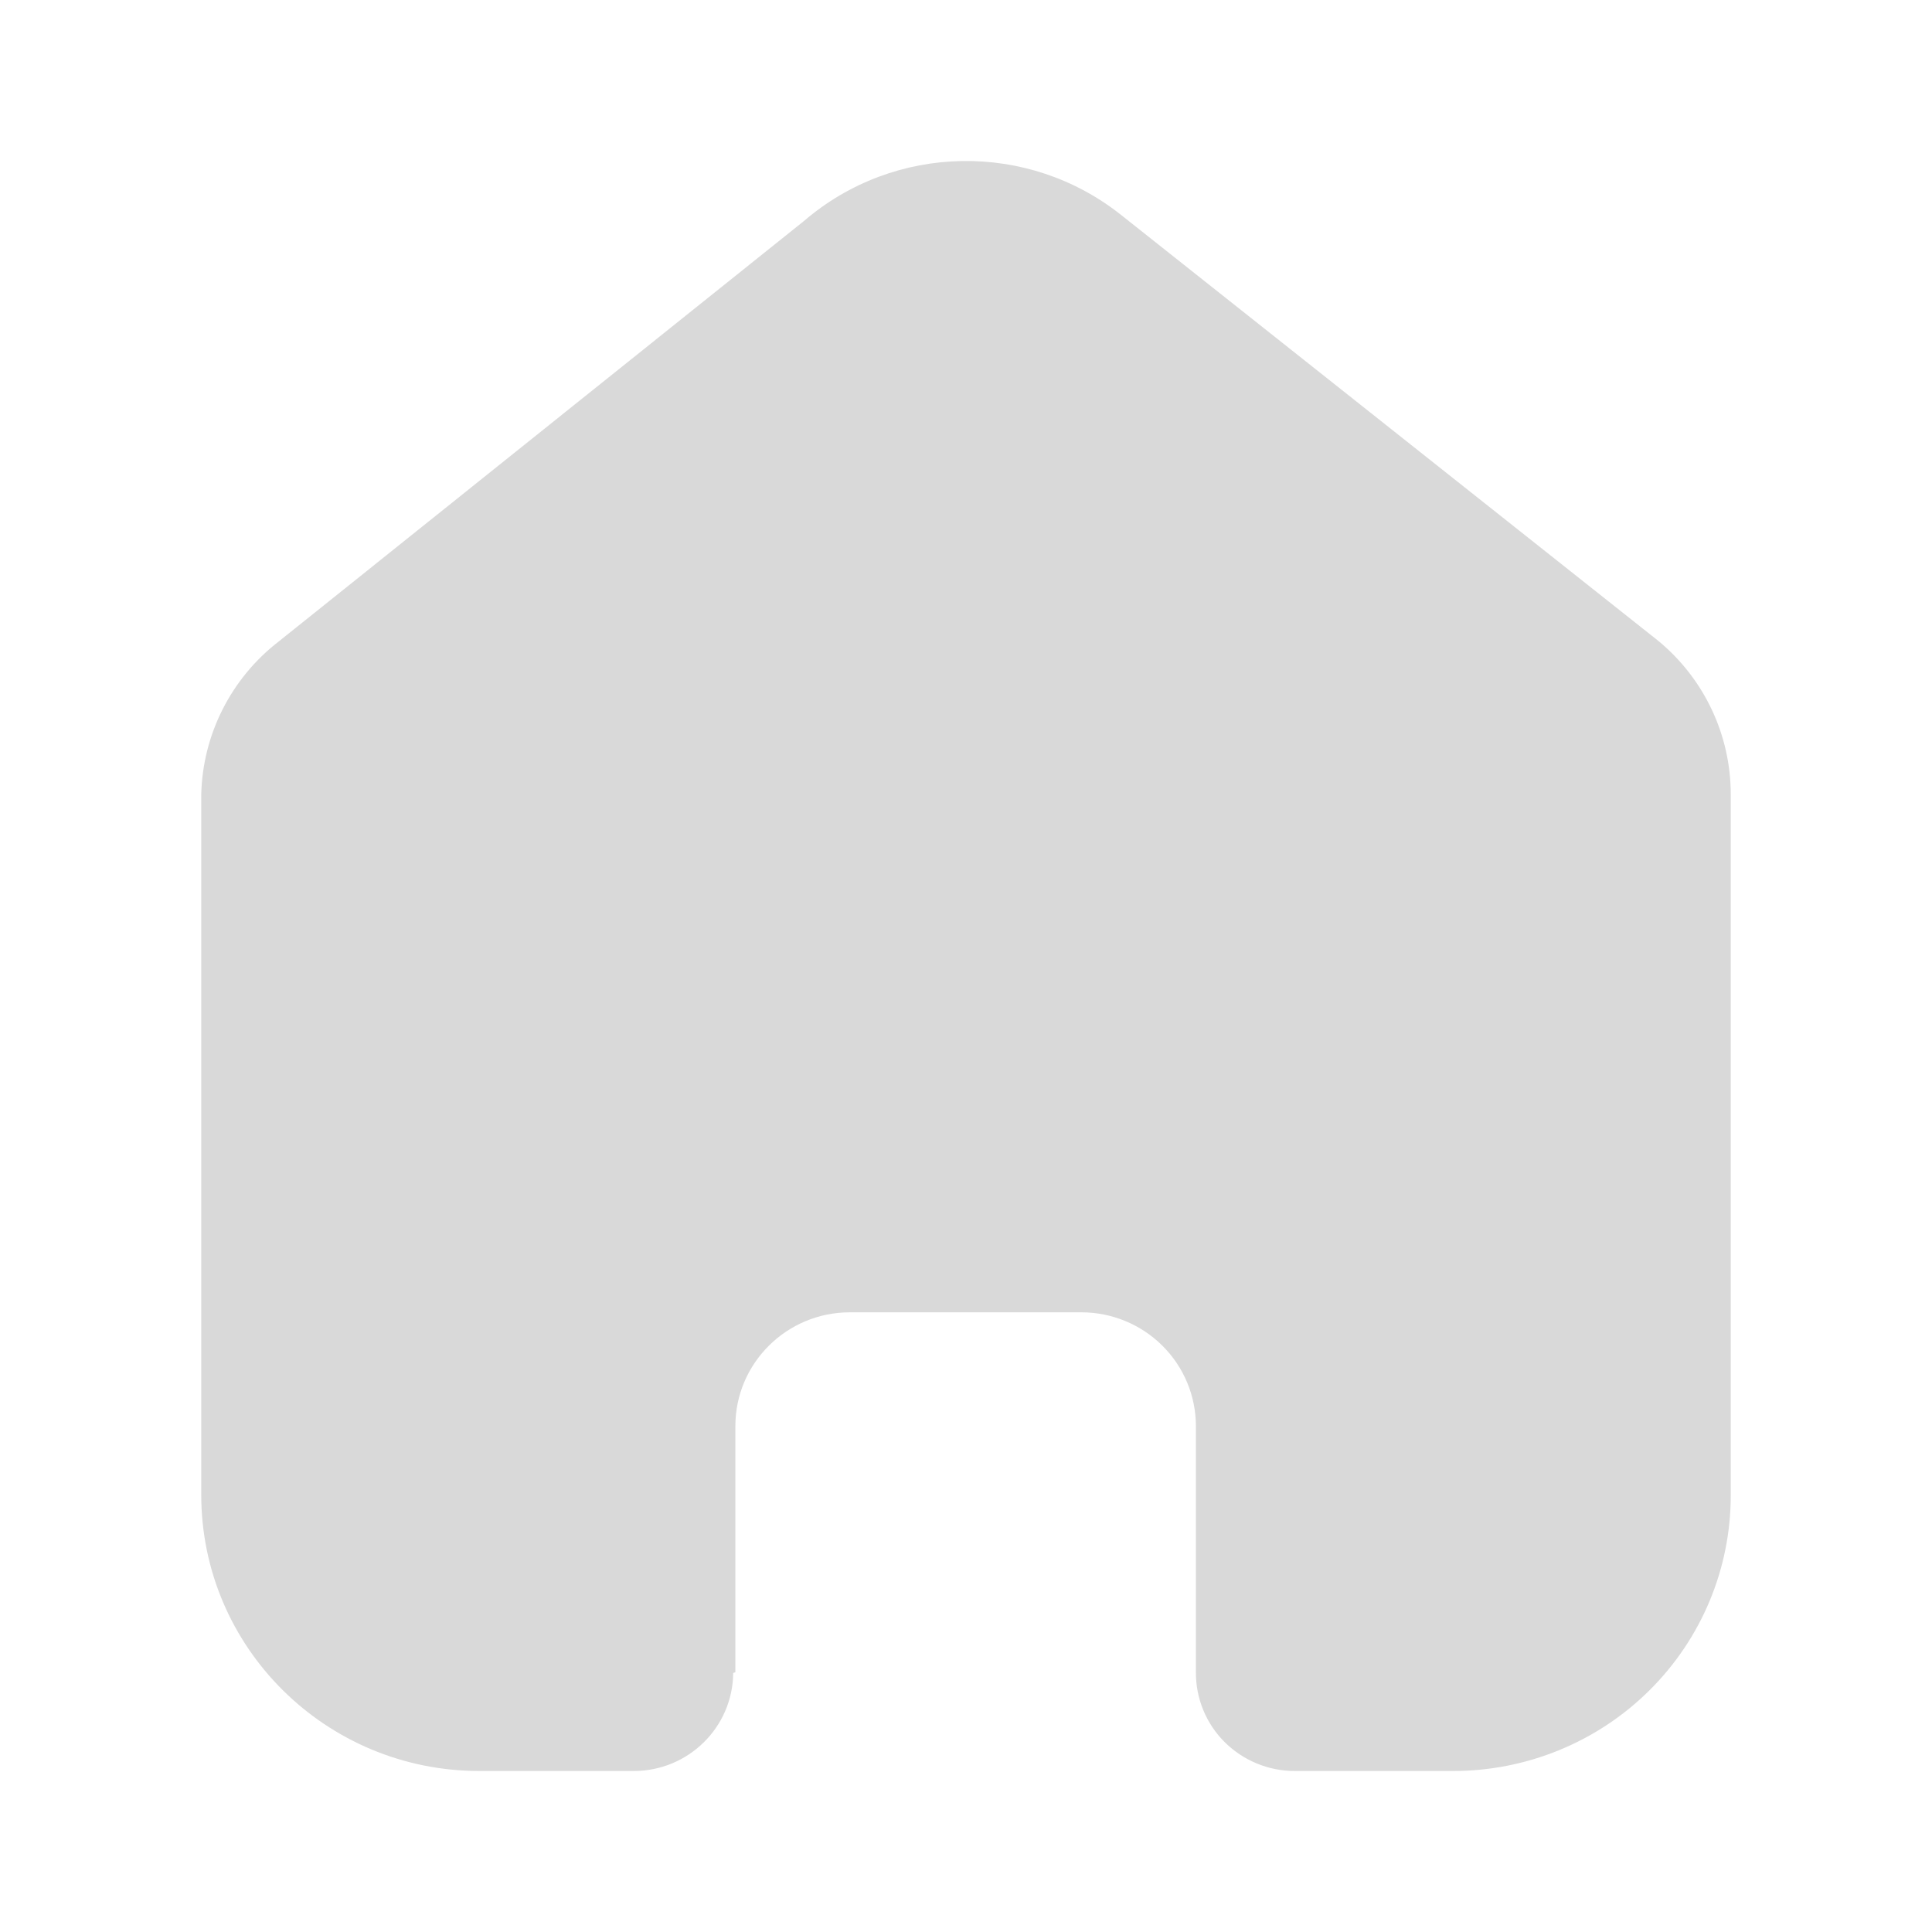
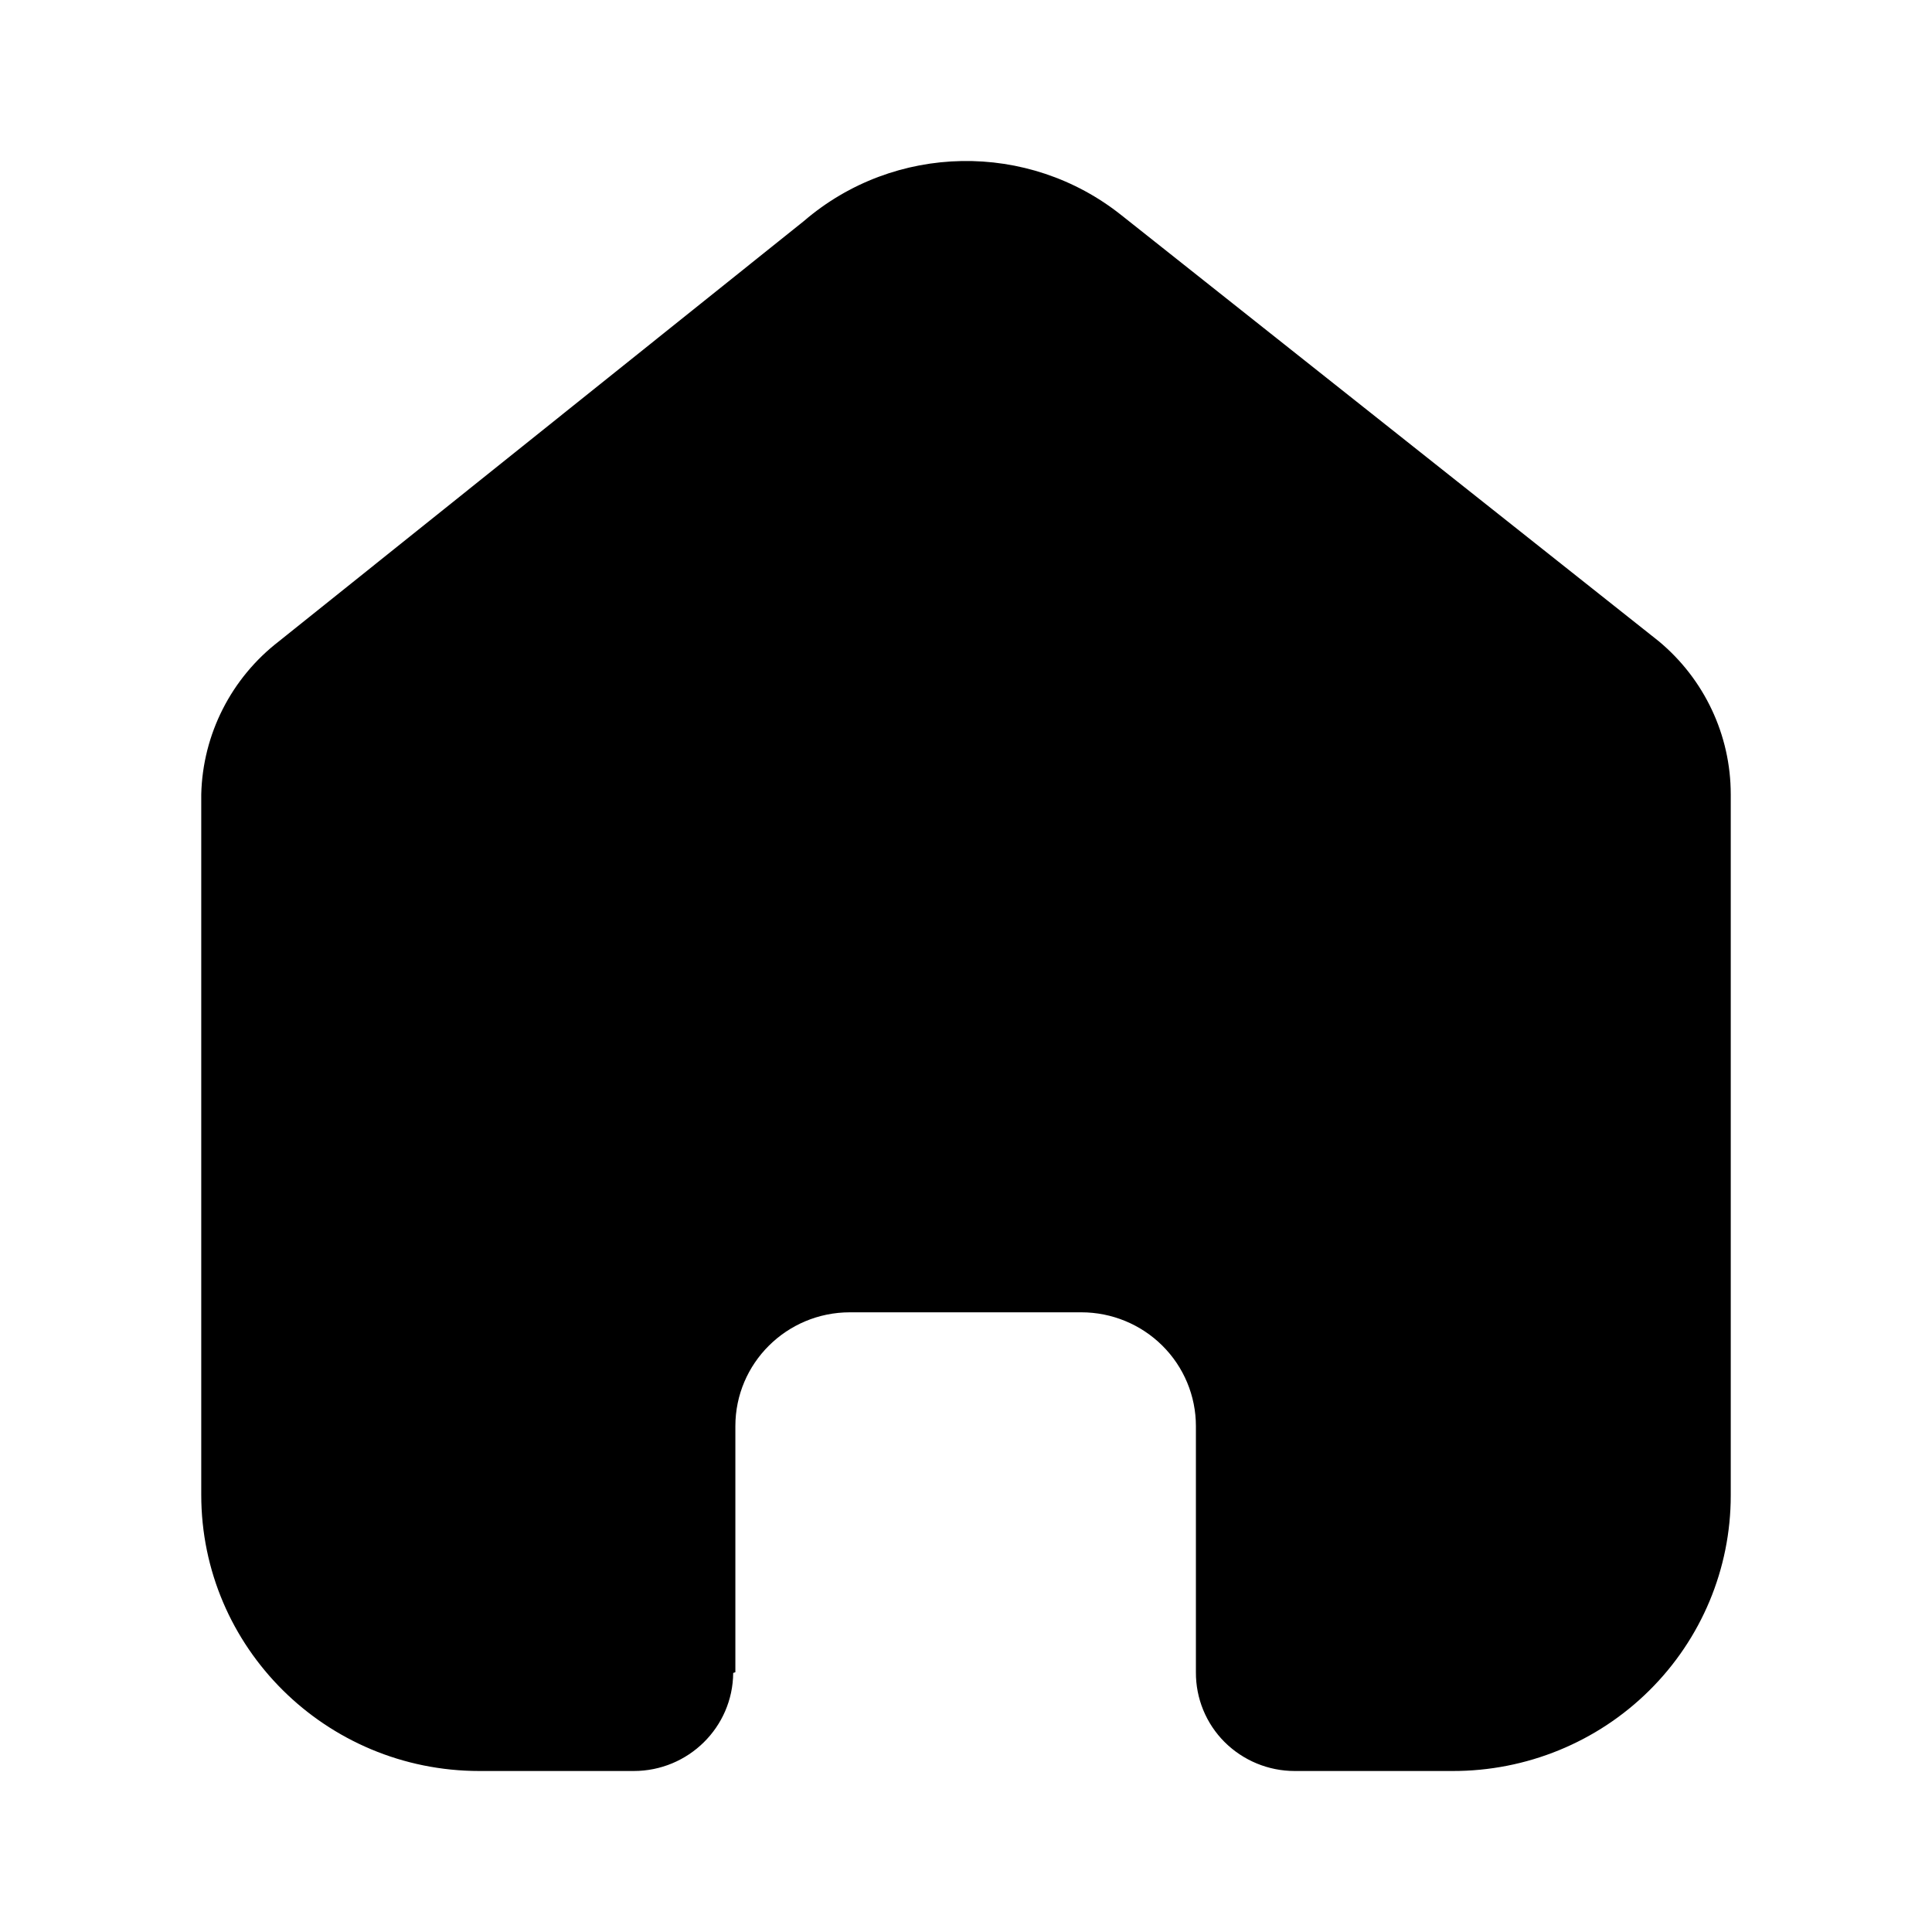
<svg xmlns="http://www.w3.org/2000/svg" width="24" height="24" viewBox="0 0 24 24" fill="none">
-   <path d="M9.135 20.773V17.716C9.135 16.935 9.772 16.302 10.558 16.302H13.433C13.81 16.302 14.172 16.451 14.439 16.716C14.706 16.981 14.856 17.341 14.856 17.716V20.773C14.854 21.098 14.982 21.41 15.212 21.64C15.443 21.87 15.756 22 16.083 22H18.044C18.96 22.002 19.839 21.643 20.487 21.001C21.136 20.359 21.5 19.487 21.5 18.578V9.867C21.5 9.132 21.172 8.436 20.605 7.965L13.934 2.676C12.774 1.749 11.111 1.778 9.985 2.747L3.467 7.965C2.873 8.422 2.518 9.121 2.5 9.867V18.569C2.5 20.464 4.047 22 5.956 22H7.872C8.551 22 9.103 21.456 9.108 20.782L9.135 20.773Z" fill="#D9D9D9" />
+   <path d="M9.135 20.773V17.716C9.135 16.935 9.772 16.302 10.558 16.302H13.433C13.81 16.302 14.172 16.451 14.439 16.716C14.706 16.981 14.856 17.341 14.856 17.716V20.773C14.854 21.098 14.982 21.41 15.212 21.64C15.443 21.87 15.756 22 16.083 22H18.044C18.96 22.002 19.839 21.643 20.487 21.001C21.136 20.359 21.5 19.487 21.5 18.578V9.867C21.5 9.132 21.172 8.436 20.605 7.965L13.934 2.676C12.774 1.749 11.111 1.778 9.985 2.747L3.467 7.965C2.873 8.422 2.518 9.121 2.5 9.867V18.569C2.5 20.464 4.047 22 5.956 22H7.872C8.551 22 9.103 21.456 9.108 20.782L9.135 20.773Z" fill="currentColor" />
</svg>
